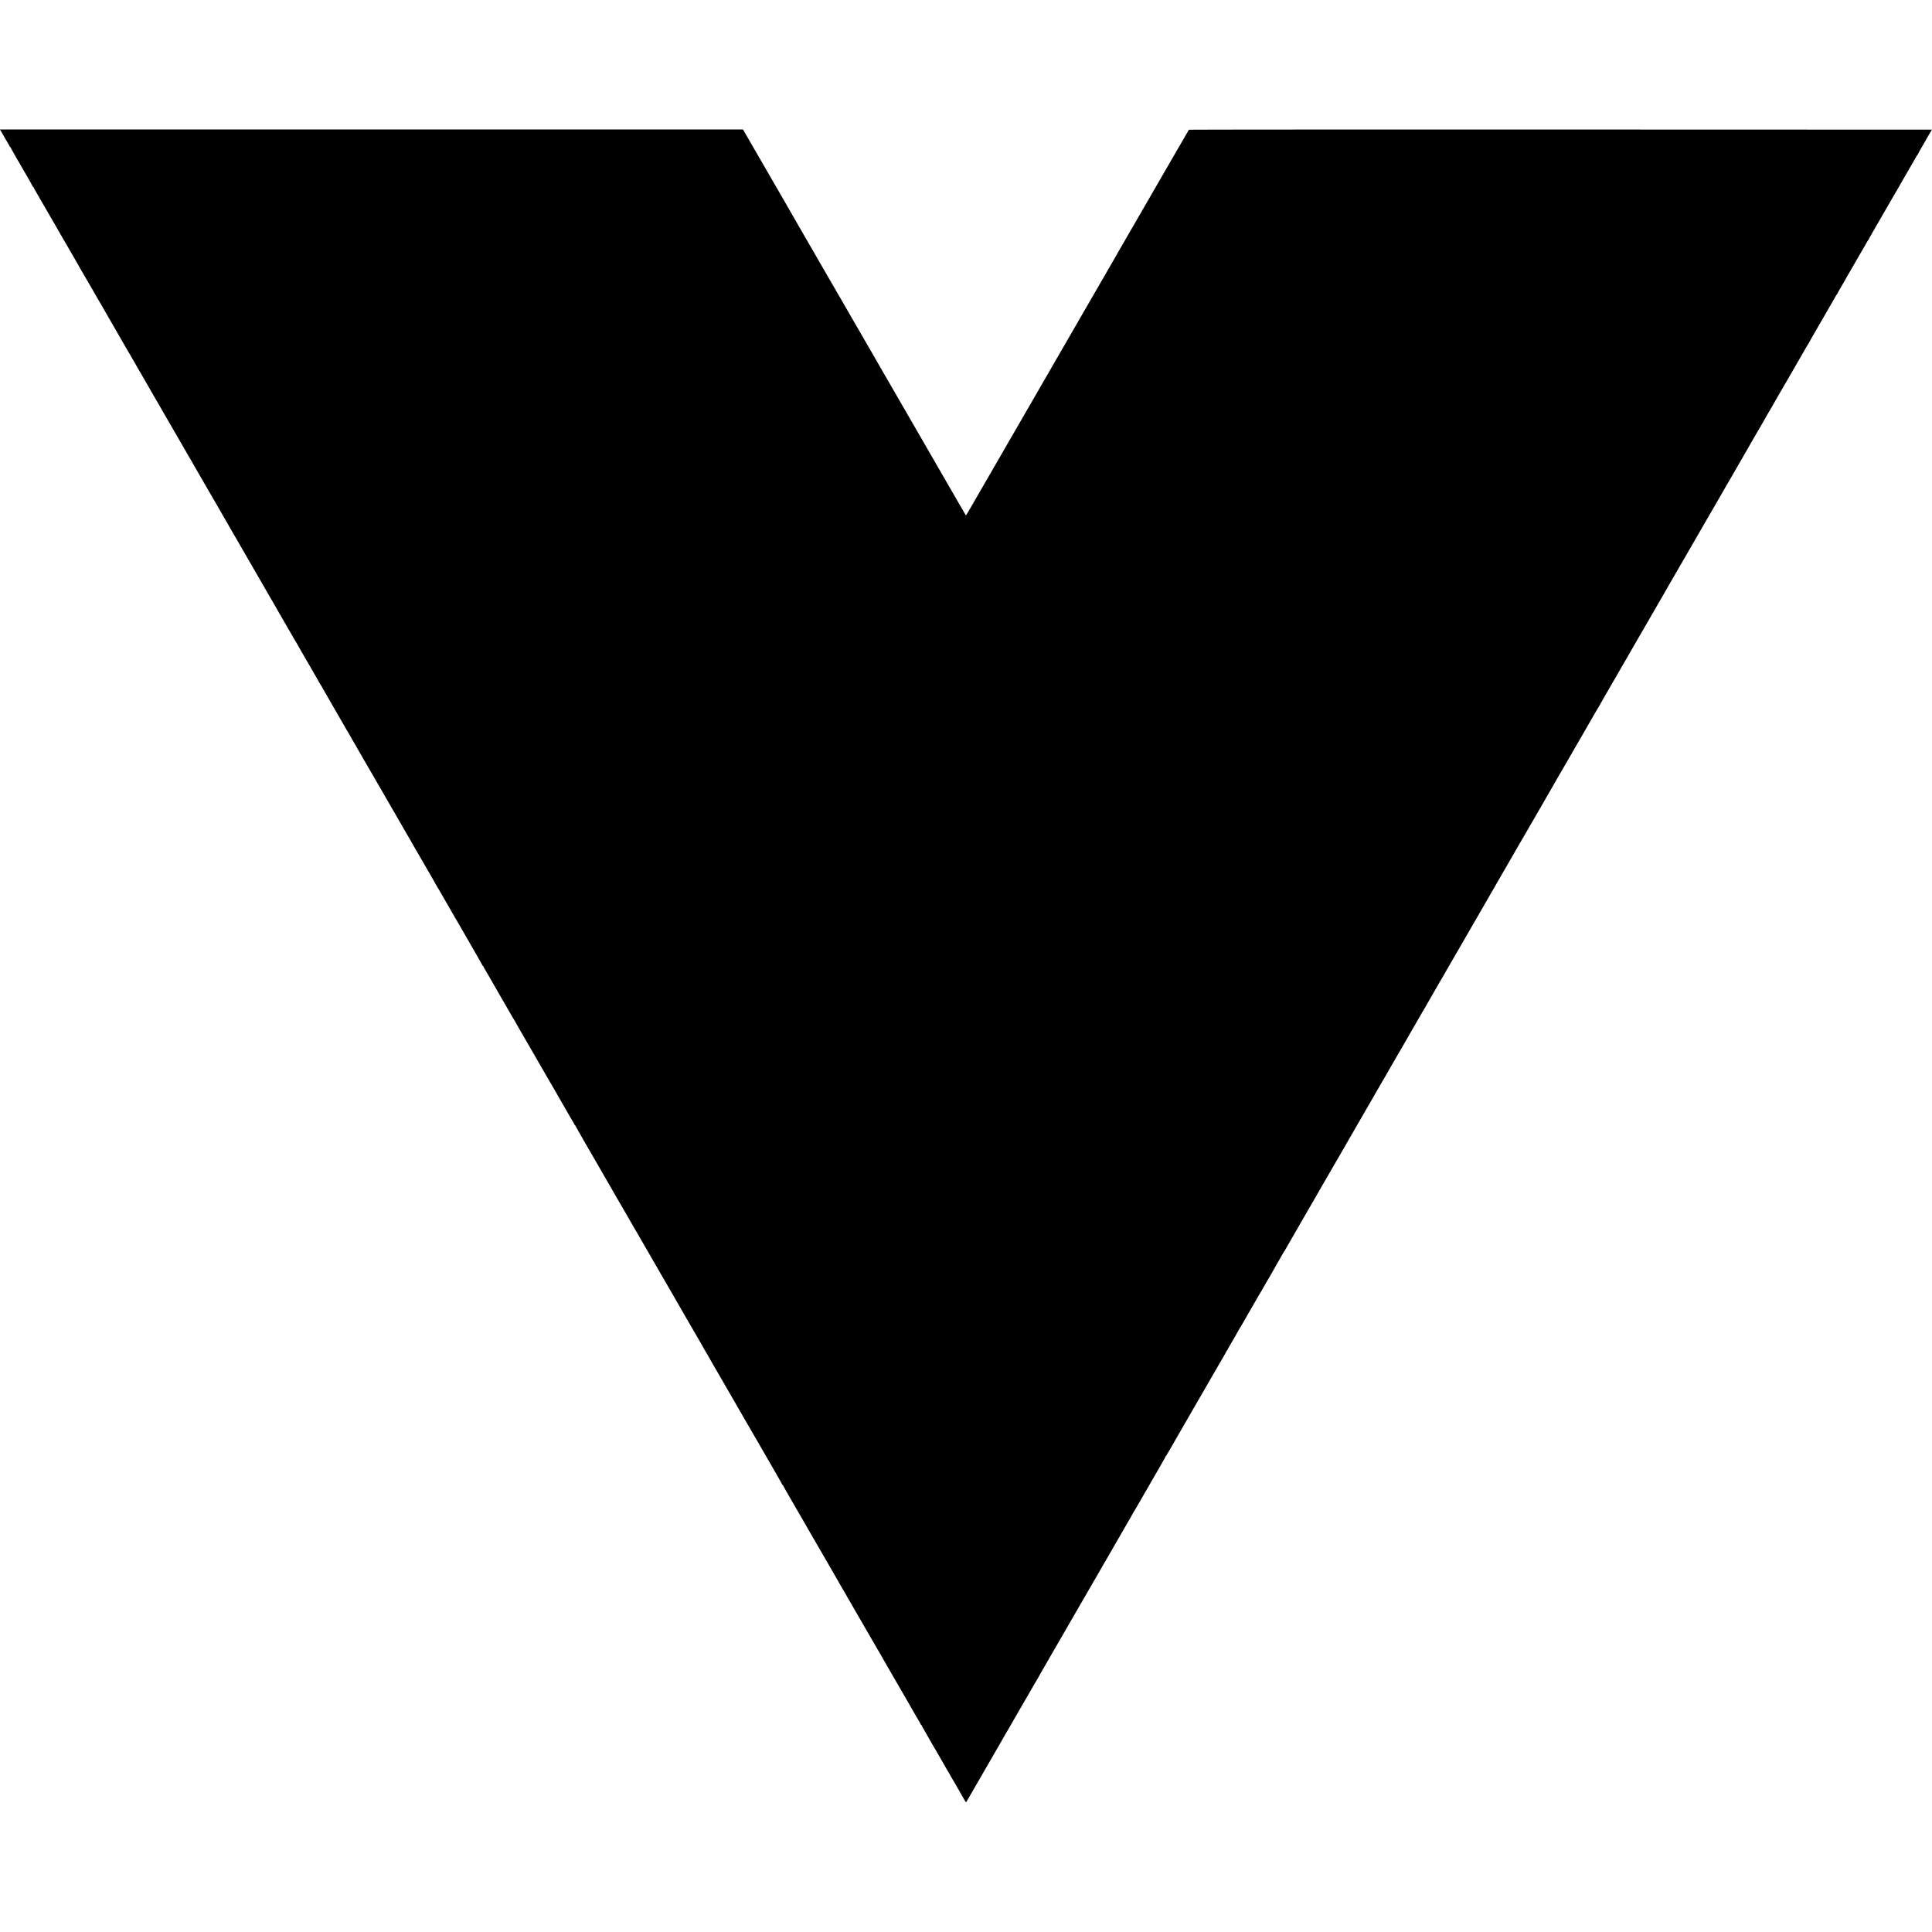
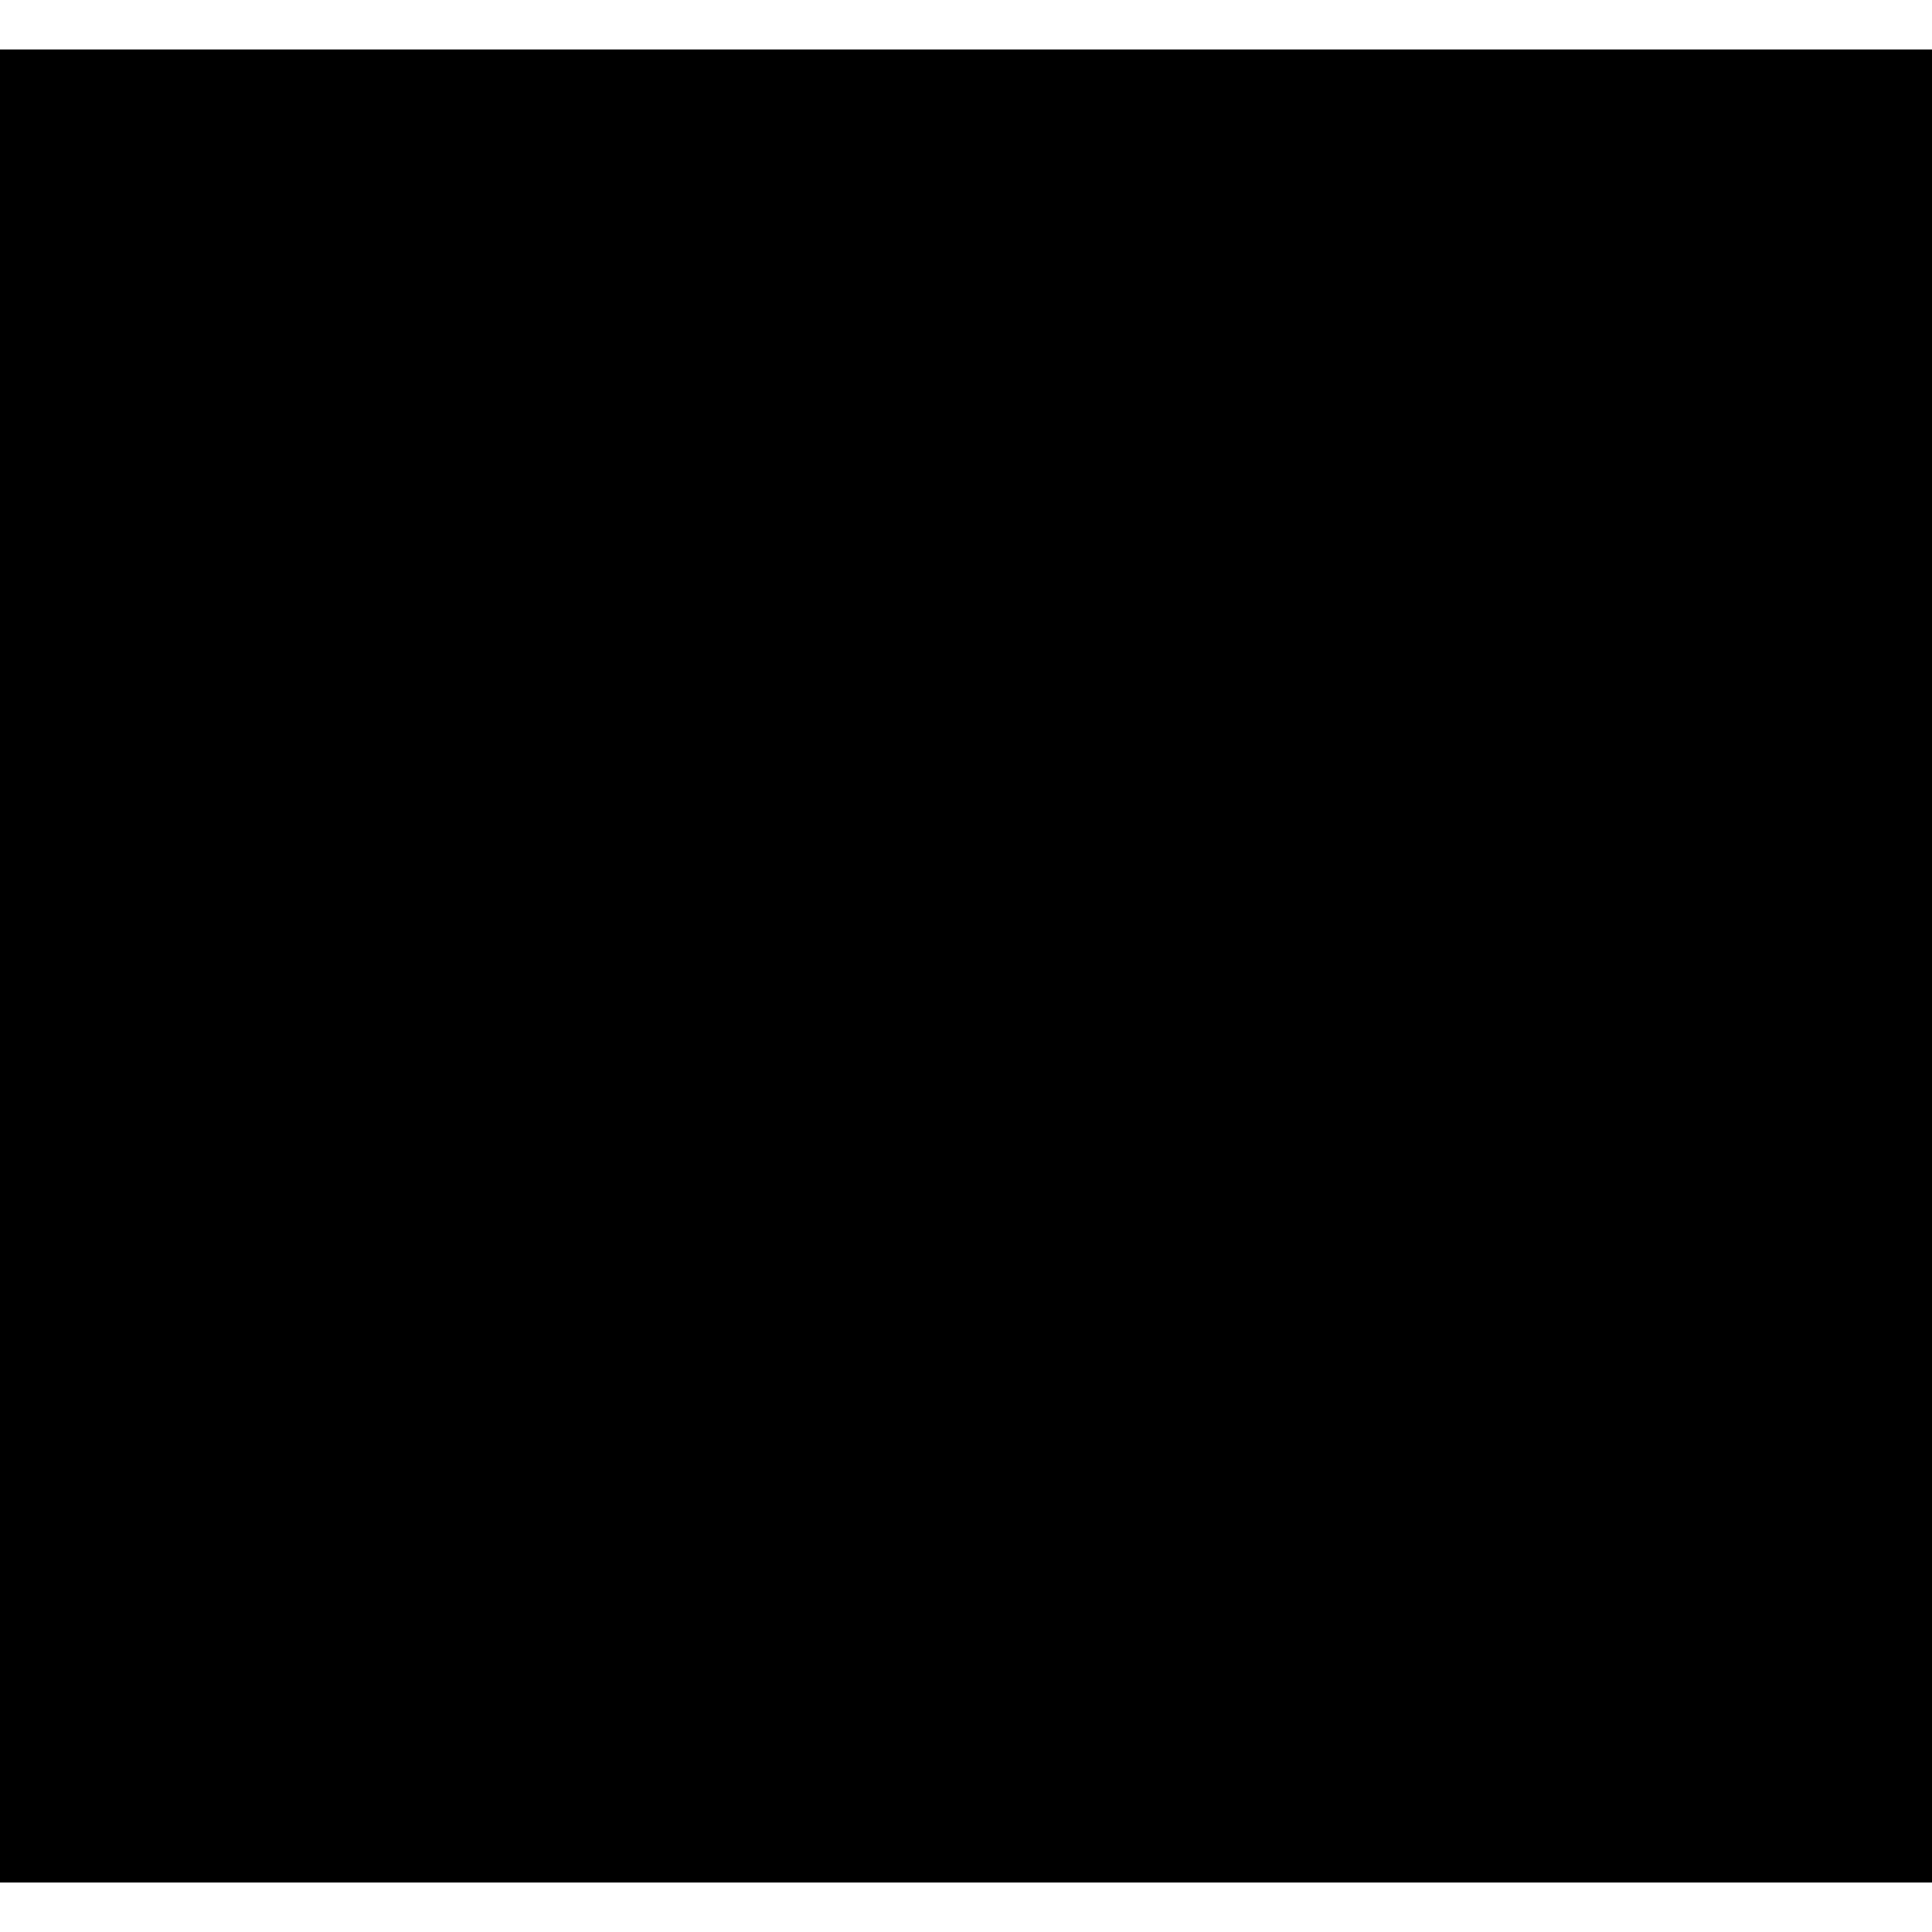
- <svg xmlns="http://www.w3.org/2000/svg" version="1.0" width="16pt" height="16pt" viewBox="0 0 16 16" preserveAspectRatio="xMidYMid meet">
-   <g transform="translate(0,16) scale(0.00032,-0.00032)" fill="#000000" stroke="none">
-     <path d="M18 46618 c45 -75 122 -207 122 -211 0 -2 25 -45 55 -95 30 -50 55 -96 55 -102 0 -5 5 -10 10 -10 6 0 10 -4 10 -9 0 -5 73 -135 161 -288 89 -153 173 -298 187 -323 14 -25 32 -57 41 -72 88 -149 187 -324 189 -335 2 -7 8 -13 13 -13 5 0 9 -4 9 -10 0 -5 46 -89 103 -187 175 -302 490 -846 507 -876 8 -16 20 -36 25 -45 28 -46 290 -498 339 -585 13 -23 74 -129 136 -236 61 -107 123 -215 137 -240 14 -25 29 -50 33 -56 5 -5 23 -37 40 -70 18 -33 38 -67 44 -75 11 -16 21 -33 63 -109 14 -25 29 -50 33 -56 4 -5 21 -35 38 -65 55 -100 261 -455 269 -465 4 -5 14 -21 20 -35 15 -29 41 -75 103 -180 24 -41 52 -88 60 -105 9 -16 57 -100 107 -185 112 -193 362 -626 380 -660 8 -14 23 -38 33 -55 11 -16 23 -37 27 -45 4 -8 26 -46 48 -85 23 -38 53 -90 67 -115 46 -81 64 -113 178 -310 62 -107 121 -210 132 -227 37 -67 56 -99 85 -148 16 -27 32 -57 36 -65 4 -8 15 -27 25 -42 9 -15 53 -89 96 -165 44 -76 177 -307 296 -513 120 -206 268 -463 330 -570 131 -227 117 -203 200 -348 36 -62 73 -125 82 -140 10 -15 21 -34 25 -42 4 -8 20 -37 36 -65 17 -27 38 -65 48 -82 49 -85 64 -111 87 -153 13 -25 28 -49 32 -55 4 -5 78 -134 165 -285 87 -151 166 -288 176 -305 10 -16 26 -43 35 -59 9 -17 125 -217 257 -445 132 -229 253 -441 270 -471 17 -30 45 -79 64 -108 18 -29 33 -54 33 -57 0 -2 20 -37 44 -77 24 -40 123 -212 221 -383 97 -170 190 -330 205 -355 16 -25 39 -65 53 -90 13 -25 81 -144 152 -265 70 -121 137 -238 150 -260 12 -22 37 -65 55 -95 18 -30 43 -73 55 -95 12 -22 48 -85 80 -140 77 -132 163 -280 190 -330 13 -22 71 -123 130 -225 59 -102 116 -199 126 -217 10 -17 29 -50 43 -72 15 -22 26 -43 26 -45 0 -2 27 -50 60 -106 33 -56 60 -103 60 -105 0 -2 55 -98 90 -155 8 -14 182 -316 239 -414 13 -22 45 -79 72 -124 27 -46 49 -86 49 -89 0 -2 14 -24 30 -48 16 -24 30 -46 30 -49 0 -5 74 -135 100 -176 5 -8 24 -42 43 -75 50 -88 58 -101 262 -455 104 -179 199 -345 213 -370 14 -25 28 -49 32 -55 4 -5 17 -26 28 -45 10 -19 62 -109 114 -200 114 -197 133 -230 170 -295 16 -27 33 -57 38 -65 17 -28 96 -165 103 -180 4 -8 16 -28 26 -45 10 -16 77 -131 148 -255 72 -124 181 -313 243 -420 62 -107 121 -209 131 -227 35 -62 323 -560 392 -678 38 -66 83 -145 100 -175 16 -30 33 -59 37 -65 4 -5 17 -27 29 -47 34 -61 56 -100 90 -156 17 -29 31 -55 31 -57 0 -2 17 -32 39 -67 21 -35 134 -229 251 -433 117 -203 235 -407 261 -451 27 -45 49 -85 49 -88 0 -4 8 -19 19 -34 15 -21 200 -341 309 -533 10 -19 33 -58 51 -87 17 -29 31 -54 31 -56 0 -2 25 -44 55 -94 30 -50 55 -95 55 -98 0 -4 6 -15 14 -23 7 -9 27 -41 43 -71 17 -30 170 -297 342 -594 171 -296 311 -542 311 -547 0 -5 5 -9 10 -9 6 0 10 -4 10 -10 0 -5 22 -47 49 -92 27 -46 58 -99 68 -118 24 -43 81 -140 93 -160 5 -8 66 -114 135 -235 69 -121 130 -227 135 -235 12 -21 259 -447 283 -490 10 -19 28 -47 38 -62 11 -14 19 -29 19 -32 0 -3 37 -69 83 -148 99 -170 305 -526 337 -583 13 -22 31 -53 41 -70 11 -16 22 -37 26 -45 7 -14 82 -146 103 -180 14 -24 181 -311 205 -355 13 -22 46 -80 75 -130 29 -49 64 -110 78 -135 14 -25 51 -88 82 -140 31 -52 59 -102 63 -110 4 -8 18 -33 31 -55 205 -353 284 -489 309 -535 17 -30 45 -78 62 -106 18 -28 36 -60 39 -72 4 -12 12 -22 17 -22 5 0 9 -4 9 -10 0 -5 109 -197 241 -427 133 -230 250 -431 259 -448 51 -90 222 -385 280 -485 37 -63 78 -135 92 -160 14 -25 67 -117 118 -205 51 -88 101 -175 111 -193 34 -58 55 -95 149 -257 51 -88 101 -173 110 -190 9 -16 76 -131 147 -255 72 -124 140 -241 151 -260 61 -108 281 -489 355 -615 38 -66 77 -133 87 -150 35 -63 91 -161 100 -175 14 -23 99 -169 128 -220 54 -97 135 -235 142 -245 4 -5 20 -32 35 -60 26 -48 238 -416 276 -480 10 -16 26 -46 37 -65 30 -53 382 -661 403 -695 10 -16 22 -37 26 -45 4 -8 26 -48 50 -88 24 -41 43 -75 43 -77 0 -2 22 -40 50 -85 27 -45 50 -84 50 -86 0 -3 38 -69 83 -147 84 -142 302 -520 340 -587 10 -19 34 -60 52 -90 18 -30 44 -75 57 -100 14 -25 45 -79 70 -120 25 -41 56 -96 70 -121 14 -25 77 -133 138 -240 62 -107 122 -210 132 -229 25 -43 310 -535 337 -581 11 -19 26 -45 34 -59 17 -32 238 -414 266 -460 11 -19 24 -41 28 -49 3 -7 75 -133 160 -278 84 -146 153 -269 153 -274 0 -5 5 -9 10 -9 6 0 10 -4 10 -10 0 -5 82 -150 181 -322 182 -314 201 -346 240 -415 12 -21 80 -139 152 -263 71 -124 141 -245 155 -270 14 -25 28 -49 32 -55 6 -8 145 -248 220 -380 37 -66 209 -362 229 -395 11 -19 24 -42 28 -49 4 -8 67 -118 140 -243 73 -125 133 -230 133 -233 0 -2 15 -28 33 -57 19 -29 47 -78 64 -108 17 -30 53 -93 79 -139 53 -90 82 -141 157 -272 82 -142 115 -199 381 -659 142 -245 268 -463 281 -485 12 -22 71 -125 132 -230 60 -104 172 -298 248 -430 76 -132 146 -253 156 -270 11 -16 22 -36 26 -44 3 -8 30 -54 60 -103 29 -49 53 -91 53 -93 0 -3 18 -34 40 -70 22 -36 40 -67 40 -69 0 -2 37 -66 81 -142 45 -77 98 -168 119 -204 20 -36 47 -81 58 -100 12 -19 27 -47 33 -62 6 -16 15 -28 20 -28 5 0 9 -4 9 -9 0 -6 63 -118 140 -251 77 -133 140 -243 140 -245 0 -2 18 -33 41 -70 22 -37 49 -83 60 -101 10 -19 29 -51 40 -71 25 -45 109 -189 126 -218 7 -11 17 -29 22 -40 6 -11 22 -38 35 -60 14 -22 37 -62 52 -90 14 -27 35 -62 45 -77 11 -14 19 -29 19 -32 0 -3 18 -35 40 -71 22 -36 40 -67 40 -69 0 -2 19 -35 42 -72 23 -38 55 -94 72 -124 26 -47 139 -244 171 -298 6 -9 21 -36 34 -60 28 -48 37 -51 51 -19 6 12 19 36 29 52 10 17 27 46 38 65 11 19 104 181 208 360 103 179 199 345 213 370 14 25 42 74 64 109 21 34 38 65 38 67 0 2 18 33 40 69 22 36 40 67 40 69 0 3 177 310 199 346 16 26 136 234 140 244 2 5 25 44 52 88 27 44 49 81 49 84 0 2 18 34 40 70 22 36 40 67 40 69 0 2 20 36 43 77 35 58 169 289 297 513 9 17 50 86 90 155 40 69 86 150 103 180 16 30 35 62 41 70 6 8 16 24 22 35 35 64 72 129 167 293 59 100 116 199 127 220 11 20 30 53 41 72 43 72 1070 1850 1121 1940 14 25 65 113 113 195 48 83 96 166 107 185 10 19 28 50 38 68 11 18 73 124 137 235 64 111 175 303 246 427 71 124 173 299 225 390 52 91 116 202 143 248 27 45 49 85 49 89 0 4 6 14 14 22 7 9 28 43 46 76 26 47 251 436 378 655 11 19 29 51 40 70 11 19 101 176 201 348 99 172 181 317 181 323 0 5 5 9 10 9 6 0 10 5 10 11 0 6 8 23 18 37 11 15 32 52 49 82 16 30 130 228 253 440 122 212 234 405 248 430 13 25 39 70 57 100 39 65 69 117 130 225 25 44 50 87 55 95 12 19 78 134 220 380 61 107 129 224 150 260 161 277 222 382 246 425 15 28 47 83 71 123 24 41 43 78 43 83 0 5 4 9 8 9 4 0 13 12 19 28 7 15 23 45 36 67 66 110 277 478 277 483 0 3 6 13 14 21 7 9 27 41 43 71 17 30 45 80 63 110 34 57 375 649 394 685 6 11 16 27 22 35 6 8 26 42 44 75 18 33 41 74 51 90 10 17 24 41 32 55 54 97 72 128 88 152 11 14 19 28 19 30 0 3 79 141 175 308 96 167 175 305 175 308 0 3 6 13 14 21 7 9 26 39 41 66 33 60 276 483 338 587 24 40 46 80 50 88 4 8 13 24 20 35 14 23 95 163 125 215 11 19 52 91 92 160 40 69 80 139 90 155 9 17 103 179 207 360 105 182 200 346 211 365 103 181 463 802 489 845 7 11 15 27 19 35 4 8 29 51 55 95 64 110 828 1433 848 1470 9 17 24 41 33 55 9 14 29 48 45 77 15 28 52 93 82 145 30 51 62 107 71 123 17 30 231 398 400 690 51 88 103 179 115 202 12 23 26 48 32 55 6 7 24 38 40 68 17 30 61 107 98 170 37 63 84 144 103 180 19 36 41 72 48 81 8 8 14 18 14 21 0 4 27 51 59 106 32 55 72 124 89 154 16 29 71 125 122 213 51 88 104 180 118 205 13 25 28 50 32 55 4 6 17 26 28 45 11 19 45 80 77 135 31 55 66 116 77 135 11 19 88 152 171 295 401 694 620 1072 650 1125 11 19 87 152 170 295 83 143 158 273 166 288 9 16 21 36 26 45 6 9 31 52 55 96 25 43 54 94 66 115 11 20 95 164 186 321 91 157 173 299 182 315 9 17 26 46 37 65 12 19 66 114 121 210 56 96 108 186 117 200 8 14 24 40 34 59 24 45 383 664 412 713 5 9 17 29 26 45 15 28 120 210 241 419 36 61 68 117 72 125 4 8 12 23 19 34 35 57 245 420 262 453 11 20 35 61 53 90 17 29 32 54 32 56 0 3 28 51 62 108 33 57 70 119 80 138 10 19 23 42 28 50 5 8 32 53 59 100 27 47 149 258 271 470 122 212 234 405 248 430 30 53 62 108 80 135 6 11 15 27 19 35 4 8 85 150 181 315 96 165 187 323 202 350 31 56 116 202 130 225 5 8 25 42 43 75 19 33 92 159 162 280 149 257 157 271 202 350 19 33 38 67 43 75 9 14 228 392 275 475 12 22 55 96 95 165 40 69 80 139 90 155 24 42 202 350 221 383 9 15 27 47 41 72 14 25 75 131 136 236 61 106 121 210 134 232 99 172 271 470 279 482 5 8 23 40 40 70 18 30 81 141 142 245 60 105 121 210 135 235 14 25 71 124 127 220 56 96 143 247 194 335 51 88 96 167 102 175 14 24 180 311 204 355 23 43 340 590 356 615 5 8 50 87 101 175 171 301 517 898 582 1008 25 43 46 81 46 83 0 2 12 23 27 47 14 23 40 67 56 97 16 30 35 62 42 70 7 8 15 22 18 30 4 8 20 38 37 65 16 28 33 57 37 65 6 12 111 196 143 250 5 8 55 95 112 193 57 98 113 195 126 215 12 20 27 46 32 57 6 11 14 27 20 35 5 8 76 130 156 270 80 140 165 287 187 325 23 39 52 90 66 115 13 25 30 52 37 61 8 8 14 18 14 21 0 4 41 77 92 165 50 87 175 302 276 478 101 176 208 360 236 408 28 49 67 117 86 152 19 35 41 70 48 77 6 6 12 15 12 19 0 7 124 224 167 291 12 21 23 40 23 42 0 2 21 40 46 83 26 43 55 92 64 109 54 95 327 568 354 614 19 30 45 75 59 100 71 128 82 145 89 148 4 2 8 8 8 13 0 5 42 82 94 172 311 538 496 858 518 897 14 25 40 70 58 100 18 30 42 71 53 90 10 19 79 139 152 265 73 127 142 246 153 265 10 19 43 76 72 125 29 50 63 108 75 130 65 116 80 140 87 143 4 2 8 8 8 12 0 8 114 212 140 250 6 8 14 24 20 35 5 11 54 97 108 190 l100 170 -9611 3 c-5286 1 -9614 -1 -9618 -5 -5 -6 -419 -719 -619 -1068 -89 -155 -267 -463 -323 -560 -38 -66 -81 -140 -95 -165 -31 -56 -263 -457 -526 -910 -110 -190 -224 -388 -254 -440 -29 -52 -61 -109 -71 -125 -23 -39 -243 -420 -268 -465 -11 -19 -204 -352 -428 -740 -224 -388 -477 -826 -563 -975 -85 -148 -185 -322 -222 -385 -37 -63 -120 -207 -185 -320 -65 -113 -177 -306 -248 -430 -72 -124 -172 -297 -222 -385 -51 -88 -142 -245 -202 -350 -131 -226 -247 -427 -408 -705 -65 -113 -249 -432 -410 -710 -160 -278 -388 -673 -506 -877 -118 -205 -216 -373 -219 -373 -3 0 -52 82 -109 183 -58 100 -144 250 -192 332 -95 164 -402 696 -647 1120 -85 149 -228 396 -317 550 -212 365 -982 1700 -1008 1745 -10 19 -43 76 -72 125 -29 50 -64 110 -77 135 -14 25 -63 110 -110 190 -47 80 -96 165 -110 190 -14 25 -99 171 -188 325 -89 154 -174 300 -188 325 -13 25 -64 113 -112 195 -48 83 -140 242 -205 355 -65 113 -183 317 -263 454 -79 137 -152 264 -163 282 -50 89 -335 583 -354 614 -12 19 -34 58 -50 85 -15 28 -129 226 -253 440 -124 215 -235 408 -247 430 -12 22 -69 121 -127 220 -58 99 -226 389 -373 645 -148 256 -324 561 -392 678 -67 117 -134 232 -147 255 -13 23 -33 59 -46 80 l-22 37 -9615 0 -9615 0 20 -32z" />
+ <svg xmlns="http://www.w3.org/2000/svg" version="1.0" width="78pt" height="78pt" viewBox="0 0 78 78" preserveAspectRatio="xMidYMid meet">
+   <g transform="translate(0,78) scale(0.1,-0.1)" fill="#000000" stroke="none">
+     <path d="M0 390 l0 -370 390 0 390 0 0 370 0 370 -390 0 -390 0 0 -370z" />
  </g>
</svg>
